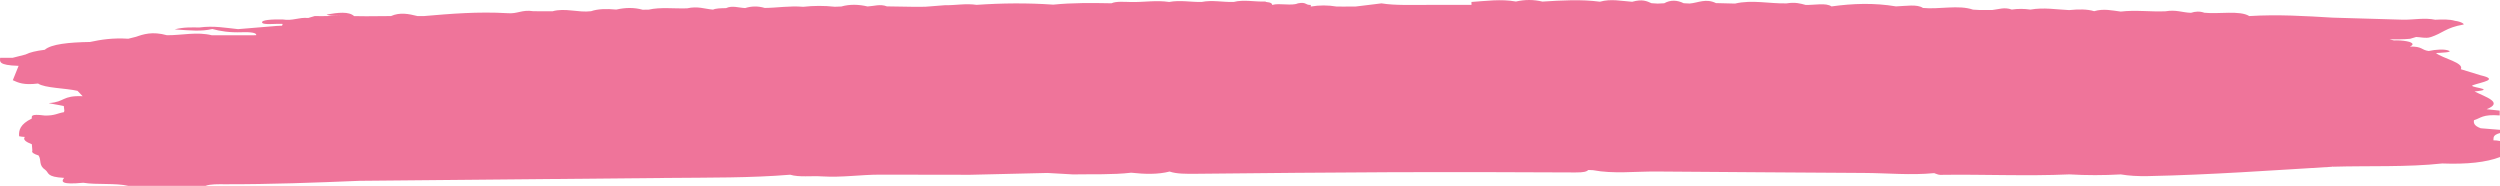
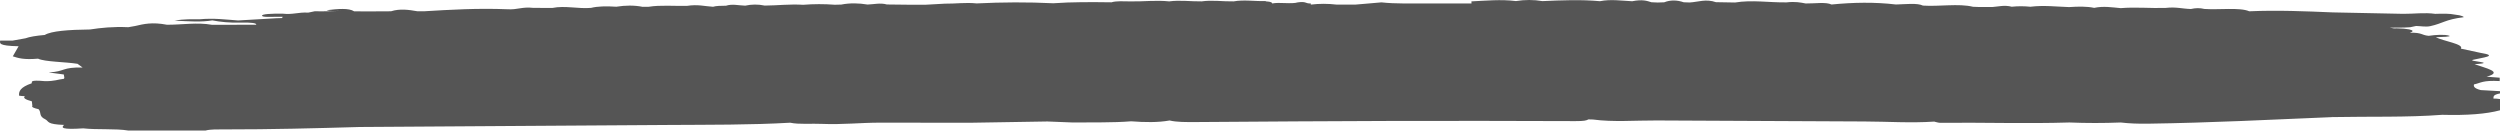
- <svg xmlns="http://www.w3.org/2000/svg" preserveAspectRatio="none" viewBox="152.958 473.89 500 37.176">
+ <svg xmlns="http://www.w3.org/2000/svg" preserveAspectRatio="none" viewBox="152.958 473.89 500 26.109">
  <defs />
  <text style="font-size: 36; font-family: Roboto; white-space: pre;" transform="matrix(1, 0, 0, 1, 833.4682, 435.3383)" />
  <g id="change1_1" transform="matrix(1, 0, 0, 1, 622.0682, 256.5235)">
-     <path d="M 30.83 240.452 C 30.83 240.133 30.83 239.811 30.83 239.492 C 29.96 239.397 29.09 239.303 28.21 239.208 C 31.67 237.846 28.01 236.783 25.8 235.661 C 25.8 235.661 25.8 235.661 25.8 235.661 C 30.72 235.177 23.95 234.817 25.58 234.369 C 25.58 234.369 25.58 234.369 25.58 234.369 C 27.26 233.782 30.74 233.281 27.06 232.438 C 25.72 232.029 24.39 231.62 23.06 231.211 C 23.06 231.211 23.06 231.211 23.06 231.211 C 23.74 229.906 19.5 229.073 18.06 227.971 C 19.26 227.916 21.3 227.826 20.72 227.534 C 19.9 227.123 17.98 227.265 16.62 227.569 C 16.62 227.569 16.62 227.569 16.62 227.569 C 15.08 227.347 15.42 226.636 12.87 226.679 C 13.56 226.359 13.64 226.045 12.75 225.738 C 12.08 225.556 11.26 225.454 10.26 225.439 C 10.06 225.441 9.87 225.449 9.68 225.456 C 9.43 225.374 9.14 225.302 8.81 225.24 C 10.19 225.227 11.6 225.267 12.92 225.122 C 13.32 225.002 13.72 224.88 14.12 224.761 C 15.06 224.796 16.05 225.088 16.94 224.813 C 19.47 224.03 19.96 222.915 23.56 222.281 C 23.86 222.229 23.19 221.695 21.9 221.535 C 21.9 221.535 21.9 221.535 21.9 221.535 C 20.81 221.198 19.38 221.249 17.93 221.313 C 17.93 221.313 17.93 221.313 17.93 221.313 C 17.93 221.313 17.93 221.313 17.93 221.313 C 15.8 220.879 13.66 221.33 11.53 221.306 C 11.53 221.306 11.53 221.306 11.53 221.306 C 6.84 221.168 2.14 221.034 -2.55 220.897 C -2.55 220.897 -2.55 220.897 -2.55 220.897 C -8.05 220.57 -13.55 220.226 -19.26 220.58 C -19.26 220.58 -19.26 220.58 -19.26 220.58 C -21.12 219.407 -25.33 220.213 -28.23 219.917 C -29.15 219.585 -30.05 219.642 -30.92 219.929 C -30.92 219.929 -30.92 219.929 -30.92 219.929 C -32.66 219.876 -33.87 219.265 -36.01 219.625 C -36.01 219.625 -36.01 219.625 -36.01 219.625 C -38.98 219.757 -42.01 219.328 -44.96 219.682 C -44.96 219.682 -44.96 219.682 -44.96 219.682 C -44.96 219.682 -44.96 219.682 -44.96 219.682 C -46.69 219.47 -48.37 219.041 -50.28 219.605 C -50.28 219.605 -50.28 219.605 -50.28 219.605 C -51.69 219.173 -53.43 219.201 -55.28 219.385 C -57.85 219.27 -60.34 218.814 -63.03 219.285 C -63.03 219.285 -63.03 219.285 -63.03 219.285 C -64.27 219.108 -65.51 219.091 -66.76 219.28 C -68.24 218.739 -69.37 219.236 -70.62 219.361 C -70.62 219.361 -70.62 219.361 -70.62 219.361 C -70.62 219.361 -70.62 219.361 -70.62 219.361 C -71.51 219.361 -72.39 219.363 -73.28 219.363 C -73.69 219.335 -74.1 219.313 -74.51 219.295 C -74.51 219.295 -74.51 219.295 -74.51 219.295 C -77.37 218.298 -81.29 219.273 -84.52 218.959 C -84.52 218.959 -84.52 218.959 -84.52 218.959 C -85.67 218.158 -87.97 218.582 -89.92 218.645 C -89.92 218.645 -89.92 218.645 -89.92 218.645 C -94.22 217.919 -98.51 218.051 -102.81 218.65 C -103.92 217.879 -106.2 218.397 -107.98 218.355 C -109.02 218.071 -110.03 217.762 -111.81 218.044 C -111.81 218.044 -111.81 218.044 -111.81 218.044 C -115.24 218.118 -118.71 217.283 -122.1 218.081 C -123.37 218.049 -124.65 218.018 -125.92 217.986 C -127.94 216.998 -129.45 217.924 -131.17 218.073 C -131.56 218.046 -131.96 218.026 -132.37 218.013 C -133.69 217.369 -135 217.31 -136.27 218.021 C -136.7 218.044 -137.13 218.063 -137.57 218.085 C -137.57 218.085 -137.57 218.085 -137.57 218.085 C -137.57 218.085 -137.57 218.085 -137.57 218.085 C -137.99 218.058 -138.4 218.031 -138.82 218.006 C -138.82 218.006 -138.82 218.006 -138.82 218.006 C -139.74 217.605 -140.59 217.14 -142.68 217.722 C -144.82 217.572 -146.95 217.09 -149.12 217.707 C -152.94 217.205 -156.79 217.447 -160.63 217.684 C -162.38 217.265 -164.14 217.262 -165.92 217.671 C -165.92 217.671 -165.92 217.671 -165.92 217.671 C -168.97 217.135 -171.88 217.564 -174.82 217.757 C -174.82 217.953 -174.82 218.148 -174.81 218.345 C -174.8 218.348 -174.8 218.353 -174.79 218.355 C -174.8 218.355 -174.8 218.355 -174.81 218.355 C -174.81 218.355 -174.81 218.345 -174.81 218.345 C -177.82 218.345 -180.82 218.345 -183.83 218.345 L -183.82 218.358 C -186.86 218.315 -190.02 218.49 -192.82 218.039 C -193.67 218.143 -194.53 218.25 -195.38 218.355 C -196.24 218.46 -197.09 218.562 -197.95 218.667 C -197.95 218.667 -197.95 218.674 -197.95 218.674 C -198.81 218.677 -199.66 218.679 -200.52 218.681 C -200.52 218.681 -200.52 218.681 -200.52 218.681 C -200.95 218.679 -201.37 218.677 -201.8 218.674 C -203.52 218.385 -205.23 218.382 -206.95 218.674 C -206.95 218.674 -206.95 218.674 -206.95 218.674 C -206.95 218.674 -206.95 218.674 -206.95 218.674 C -206.95 218.674 -206.95 218.674 -206.95 218.674 C -206.95 218.567 -206.95 218.462 -206.95 218.355 C -208.12 218.402 -207.79 217.701 -209.53 218.036 C -210.78 218.6 -213.28 217.924 -214.66 218.355 C -214.72 218.105 -214.8 217.859 -215.94 217.752 C -215.94 217.752 -215.94 217.752 -215.94 217.752 C -215.94 217.752 -215.94 217.752 -215.94 217.752 C -215.94 217.752 -216 217.671 -216 217.671 C -218.11 217.764 -220.36 217.23 -222.38 217.759 C -224.52 217.824 -226.65 217.33 -228.79 217.759 C -228.79 217.759 -228.79 217.759 -228.79 217.759 C -230.95 217.801 -233.12 217.347 -235.28 217.762 C -237.85 217.362 -240.42 217.841 -242.99 217.767 C -242.99 217.767 -242.99 217.767 -242.99 217.767 C -244.38 217.742 -245.9 217.602 -246.81 218.023 C -246.81 218.023 -246.81 218.023 -246.81 218.023 C -250.76 217.948 -254.69 217.911 -258.46 218.295 C -258.46 218.295 -258.46 218.295 -258.46 218.295 C -263.59 217.941 -268.7 217.981 -273.79 218.338 C -275.97 218.011 -278.01 218.45 -280.14 218.41 C -280.14 218.41 -280.14 218.41 -280.14 218.41 C -281.45 218.512 -282.77 218.617 -284.08 218.719 C -284.08 218.719 -284.08 218.719 -284.08 218.719 C -284.92 218.722 -285.76 218.722 -286.6 218.724 C -286.6 218.724 -286.6 218.724 -286.6 218.724 C -288.31 218.697 -290.02 218.669 -291.73 218.642 C -291.73 218.642 -291.73 218.642 -291.73 218.642 C -293.06 218.115 -294.31 218.6 -295.6 218.659 C -295.6 218.659 -295.6 218.659 -295.6 218.659 C -297.36 218.247 -299.11 218.181 -300.85 218.667 C -300.85 218.667 -300.85 218.667 -300.85 218.667 C -301.28 218.684 -301.71 218.702 -302.15 218.717 C -302.15 218.717 -302.15 218.717 -302.15 218.717 C -302.15 218.717 -302.15 218.717 -302.15 218.717 C -304.27 218.483 -306.38 218.495 -308.48 218.729 C -308.48 218.729 -308.48 218.729 -308.48 218.729 C -311.19 218.49 -313.58 218.932 -316.16 218.956 C -317.5 218.552 -318.81 218.584 -320.07 218.978 C -321.35 218.934 -322.66 218.41 -323.9 218.993 C -324.92 219.008 -325.94 219.026 -326.5 219.293 C -328.19 219.153 -329.51 218.557 -331.7 219.034 C -331.7 219.034 -331.7 219.034 -331.7 219.034 C -334.26 219.123 -337.06 218.757 -339.37 219.295 C -339.37 219.295 -339.37 219.295 -339.37 219.295 C -339.77 219.313 -340.18 219.318 -340.58 219.313 C -342.29 218.831 -344.05 218.876 -345.85 219.28 C -345.85 219.28 -345.85 219.28 -345.85 219.28 C -347.85 219.091 -349.59 219.146 -350.9 219.61 C -353.46 219.934 -356.08 218.899 -358.63 219.627 C -358.63 219.627 -358.63 219.627 -358.63 219.627 C -359.9 219.622 -361.17 219.615 -362.44 219.61 C -362.44 219.61 -362.44 219.61 -362.44 219.61 C -364.78 219.243 -365.54 220.193 -367.67 220.001 C -367.67 220.001 -367.67 220.001 -367.67 220.001 C -373.52 219.665 -378.94 220.116 -384.34 220.582 C -384.76 220.592 -385.18 220.592 -385.6 220.582 C -385.6 220.582 -385.6 220.582 -385.6 220.582 C -387.37 220.141 -389.13 219.779 -390.91 220.58 C -390.91 220.58 -390.91 220.58 -390.91 220.58 C -392.57 220.592 -394.22 220.605 -395.88 220.617 C -395.88 220.617 -395.88 220.617 -395.88 220.617 C -396.68 220.607 -397.49 220.597 -398.29 220.587 C -398.29 220.587 -398.29 220.587 -398.29 220.587 C -399.33 219.622 -401.49 219.871 -403.79 220.273 C -403.17 220.632 -401.92 220.473 -400.85 220.468 C -402.61 220.543 -404.35 220.635 -406.16 220.575 C -406.6 220.705 -407.03 220.835 -407.47 220.962 C -407.47 220.962 -407.47 220.962 -407.47 220.962 C -407.47 220.962 -407.47 220.962 -407.47 220.962 C -409.43 220.787 -410.5 221.593 -412.61 221.254 C -414.64 221.223 -416.95 221.333 -416.68 221.904 C -416.44 222.396 -414 222.066 -412.57 222.147 C -412.62 222.266 -412.66 222.386 -412.7 222.505 C -412.7 222.505 -412.7 222.505 -412.7 222.505 C -413.08 222.51 -413.45 222.528 -413.81 222.556 C -413.81 222.556 -413.81 222.556 -413.81 222.556 C -416.37 222.768 -418.94 222.982 -421.5 223.194 C -421.5 223.194 -421.5 223.194 -421.5 223.194 C -423.98 222.942 -426.32 222.476 -429.24 222.862 C -430.71 222.852 -432.3 222.755 -434.19 223.244 C -431.05 223.464 -428.85 223.69 -426.64 223.169 C -426.64 223.169 -426.64 223.169 -426.64 223.169 C -425.03 223.608 -423.24 223.903 -420.65 223.812 C -419.01 223.756 -417.72 223.905 -417.88 224.413 C -417.88 224.413 -417.88 224.413 -417.88 224.413 C -420.83 224.419 -423.77 224.421 -426.72 224.426 C -426.72 224.426 -426.72 224.426 -426.72 224.426 C -429.7 223.675 -432.72 224.431 -435.72 224.413 C -438.68 223.603 -440.37 224.202 -442.09 224.771 C -442.09 224.771 -442.09 224.771 -442.09 224.771 C -442.09 224.771 -442.09 224.771 -442.09 224.771 C -442.54 224.885 -443 224.997 -443.45 225.112 C -443.45 225.112 -443.45 225.112 -443.45 225.112 C -443.45 225.112 -443.45 225.112 -443.45 225.112 C -446.57 224.918 -448.91 225.286 -451.11 225.761 C -451.11 225.761 -451.11 225.761 -451.11 225.761 C -455.37 225.833 -458.85 226.185 -460.16 227.322 C -460.16 227.322 -460.16 227.322 -460.16 227.322 C -461.87 227.532 -463.19 227.841 -464.02 228.273 C -464.02 228.273 -464.02 228.273 -464.02 228.273 C -464.87 228.49 -465.72 228.707 -466.57 228.924 C -467.41 228.926 -468.24 228.926 -469.08 228.929 C -469.12 229.647 -469.54 230.417 -465.39 230.535 C -465.78 231.493 -466.16 232.451 -466.55 233.408 C -465.45 233.907 -464.4 234.426 -461.5 234.072 C -461.5 234.072 -461.5 234.072 -461.5 234.072 C -460.15 234.992 -456.01 234.98 -453.59 235.539 C -453.59 235.539 -453.59 235.539 -453.59 235.539 C -453.59 235.539 -453.59 235.539 -453.6 235.541 C -453.26 235.898 -452.92 236.252 -452.58 236.606 C -452.58 236.606 -452.58 236.606 -452.58 236.606 C -456.72 236.436 -456.1 237.766 -459.28 237.976 C -459.67 238.001 -457.33 238.347 -456.35 238.574 C -456.35 238.574 -456.35 238.574 -456.35 238.574 C -456.31 238.889 -456.28 239.2 -456.24 239.514 C -456.24 239.514 -456.24 239.514 -456.24 239.514 C -456.24 239.514 -456.24 239.514 -456.24 239.514 C -456.28 239.61 -456.31 239.707 -456.32 239.801 C -457.63 240.013 -458.13 240.51 -460.14 240.475 C -463.25 240.073 -462.67 240.667 -462.76 241.081 C -462.76 241.081 -462.76 241.081 -462.76 241.081 C -465.06 242.193 -465.39 243.396 -465.29 244.616 C -464.91 244.695 -464.53 244.743 -464.14 244.753 C -464.59 245.291 -463.91 245.768 -462.74 246.217 C -462.71 246.644 -462.68 247.07 -462.64 247.496 C -462.85 247.866 -462.31 248.177 -461.4 248.457 C -460.76 249.415 -461.46 250.412 -460.04 251.35 C -459.26 251.952 -459.87 252.752 -456.29 252.942 C -456.27 252.937 -456.25 252.929 -456.22 252.924 C -456.22 252.927 -456.22 252.929 -456.22 252.932 C -456.22 252.932 -456.22 252.932 -456.22 252.932 C -456.22 252.932 -456.29 252.942 -456.29 252.942 C -456.94 253.735 -456.79 254.333 -452.47 253.917 C -452.47 253.917 -452.47 253.917 -452.47 253.917 C -449.72 254.361 -446 253.932 -443.44 254.543 C -442.58 254.543 -441.73 254.543 -440.87 254.543 C -440.44 254.543 -440.01 254.543 -439.58 254.543 C -437.87 254.543 -436.15 254.543 -434.44 254.543 C -432.3 254.543 -430.16 254.543 -428.01 254.543 C -427.05 254.157 -425.49 254.213 -424.04 254.216 C -414.98 254.231 -406.06 253.897 -397.16 253.53 C -376.59 253.338 -356.02 253.146 -335.45 252.952 C -327.26 252.874 -319.01 252.964 -311.07 252.31 C -311.07 252.31 -311.07 252.31 -311.07 252.31 C -309.3 252.857 -306.77 252.498 -304.67 252.647 C -304.67 252.647 -304.67 252.647 -304.67 252.647 C -300.62 252.891 -296.99 252.29 -293.06 252.295 C -287.07 252.305 -281.09 252.315 -275.1 252.323 C -269.94 252.201 -264.79 252.079 -259.63 251.959 C -257.93 252.056 -256.22 252.151 -254.52 252.248 C -254.52 252.248 -254.52 252.248 -254.52 252.248 C -250.62 252.176 -246.61 252.34 -242.87 251.909 C -242.87 251.909 -242.87 251.909 -242.87 251.909 C -242.87 251.909 -242.87 251.909 -242.87 251.909 C -240.13 252.211 -237.5 252.271 -235.19 251.675 C -235.19 251.675 -235.19 251.675 -235.19 251.675 C -233.81 252.156 -231.91 252.146 -229.75 252.123 C -216.47 251.991 -203.18 251.851 -189.89 251.802 C -177.95 251.757 -165.99 251.805 -154.05 251.856 C -152.28 251.864 -151.82 251.689 -151.43 251.365 C -151.43 251.365 -151.43 251.365 -151.43 251.365 C -151.12 251.378 -150.81 251.39 -150.51 251.402 C -150.51 251.402 -150.51 251.402 -150.51 251.402 C -146.49 252.176 -142.04 251.64 -137.77 251.67 C -123.93 251.764 -110.09 251.884 -96.25 251.957 C -91.6 251.981 -86.96 252.447 -82.29 251.993 C -82.27 251.974 -82.25 251.957 -82.22 251.937 C -82.21 251.939 -82.19 251.939 -82.18 251.942 C -82.18 251.942 -82.29 251.993 -82.29 251.993 C -81.88 252.114 -81.45 252.343 -81.07 252.338 C -72.46 252.208 -63.82 252.627 -55.23 252.244 C -51.81 252.445 -48.39 252.442 -44.96 252.248 C -44.96 252.248 -44.96 252.248 -44.96 252.248 C -43.3 252.525 -41.5 252.63 -39.5 252.587 C -26.87 252.325 -14.76 251.437 -2.52 250.709 C -2.57 250.694 -2.62 250.679 -2.67 250.664 C -2.62 250.662 -2.58 250.662 -2.53 250.659 C -2.53 250.659 -2.53 250.659 -2.53 250.659 C -2.53 250.659 -2.51 250.709 -2.51 250.709 C 4.77 250.497 12.31 250.824 19.33 250.061 C 24.3 250.252 28.16 249.829 30.89 248.776 C 30.89 248.457 30.89 248.135 30.89 247.816 C 30.89 247.067 30.89 246.322 30.89 245.573 C 30.45 245.476 30.01 245.429 29.57 245.431 C 29.65 244.925 29.35 244.401 30.89 243.972 C 30.89 243.757 30.89 243.545 30.89 243.331 C 29.6 243.226 28.32 243.122 27.03 243.019 C 25.7 242.525 25.58 241.969 25.69 241.403 C 25.69 241.403 25.69 241.403 25.69 241.403 C 25.69 241.403 25.69 241.403 25.69 241.403 C 27.08 240.991 27.37 240.186 30.83 240.452 Z" fill="#EF749A" style="" />
+     <path d="M 30.83 233.58 C 30.83 233.356 30.83 233.13 30.83 232.906 C 29.96 232.839 29.09 232.773 28.21 232.706 C 31.67 231.75 28.01 231.003 25.8 230.215 C 25.8 230.215 25.8 230.215 25.8 230.215 C 30.72 229.875 23.95 229.622 25.58 229.308 C 25.58 229.308 25.58 229.308 25.58 229.308 C 27.26 228.896 30.74 228.544 27.06 227.952 C 25.72 227.664 24.39 227.377 23.06 227.09 C 23.06 227.09 23.06 227.09 23.06 227.09 C 23.74 226.173 19.5 225.588 18.06 224.814 C 19.26 224.776 21.3 224.713 20.72 224.507 C 19.9 224.219 17.98 224.319 16.62 224.532 C 16.62 224.532 16.62 224.532 16.62 224.532 C 15.08 224.376 15.42 223.877 12.87 223.907 C 13.56 223.682 13.64 223.462 12.75 223.246 C 12.08 223.118 11.26 223.047 10.26 223.036 C 10.06 223.038 9.87 223.043 9.68 223.048 C 9.43 222.99 9.14 222.94 8.81 222.896 C 10.19 222.887 11.6 222.915 12.92 222.813 C 13.32 222.729 13.72 222.644 14.12 222.56 C 15.06 222.585 16.05 222.79 16.94 222.596 C 19.47 222.047 19.96 221.263 23.56 220.818 C 23.86 220.782 23.19 220.407 21.9 220.294 C 21.9 220.294 21.9 220.294 21.9 220.294 C 20.81 220.058 19.38 220.093 17.93 220.138 C 17.93 220.138 17.93 220.138 17.93 220.138 C 17.93 220.138 17.93 220.138 17.93 220.138 C 15.8 219.834 13.66 220.15 11.53 220.133 C 11.53 220.133 11.53 220.133 11.53 220.133 C 6.84 220.036 2.14 219.942 -2.55 219.846 C -2.55 219.846 -2.55 219.846 -2.55 219.846 C -8.05 219.617 -13.55 219.375 -19.26 219.624 C -19.26 219.624 -19.26 219.624 -19.26 219.624 C -21.12 218.8 -25.33 219.366 -28.23 219.158 C -29.15 218.925 -30.05 218.965 -30.92 219.166 C -30.92 219.166 -30.92 219.166 -30.92 219.166 C -32.66 219.129 -33.87 218.7 -36.01 218.953 C -36.01 218.953 -36.01 218.953 -36.01 218.953 C -38.98 219.046 -42.01 218.744 -44.96 218.993 C -44.96 218.993 -44.96 218.993 -44.96 218.993 C -44.96 218.993 -44.96 218.993 -44.96 218.993 C -46.69 218.844 -48.37 218.543 -50.28 218.939 C -50.28 218.939 -50.28 218.939 -50.28 218.939 C -51.69 218.635 -53.43 218.655 -55.28 218.784 C -57.85 218.703 -60.34 218.383 -63.03 218.714 C -63.03 218.714 -63.03 218.714 -63.03 218.714 C -64.27 218.59 -65.51 218.578 -66.76 218.711 C -68.24 218.331 -69.37 218.68 -70.62 218.767 C -70.62 218.767 -70.62 218.767 -70.62 218.767 C -70.62 218.767 -70.62 218.767 -70.62 218.767 C -71.51 218.767 -72.39 218.769 -73.28 218.769 C -73.69 218.749 -74.1 218.734 -74.51 218.721 C -74.51 218.721 -74.51 218.721 -74.51 218.721 C -77.37 218.021 -81.29 218.706 -84.52 218.485 C -84.52 218.485 -84.52 218.485 -84.52 218.485 C -85.67 217.923 -87.97 218.22 -89.92 218.265 C -89.92 218.265 -89.92 218.265 -89.92 218.265 C -94.22 217.755 -98.51 217.847 -102.81 218.268 C -103.92 217.727 -106.2 218.09 -107.98 218.061 C -109.02 217.861 -110.03 217.644 -111.81 217.842 C -111.81 217.842 -111.81 217.842 -111.81 217.842 C -115.24 217.894 -118.71 217.308 -122.1 217.868 C -123.37 217.846 -124.65 217.824 -125.92 217.802 C -127.94 217.108 -129.45 217.758 -131.17 217.863 C -131.56 217.844 -131.96 217.83 -132.37 217.821 C -133.69 217.368 -135 217.327 -136.27 217.826 C -136.7 217.842 -137.13 217.856 -137.57 217.871 C -137.57 217.871 -137.57 217.871 -137.57 217.871 C -137.57 217.871 -137.57 217.871 -137.57 217.871 C -137.99 217.852 -138.4 217.833 -138.82 217.816 C -138.82 217.816 -138.82 217.816 -138.82 217.816 C -139.74 217.534 -140.59 217.208 -142.68 217.616 C -144.82 217.511 -146.95 217.172 -149.12 217.606 C -152.94 217.253 -156.79 217.423 -160.63 217.59 C -162.38 217.295 -164.14 217.293 -165.92 217.58 C -165.92 217.58 -165.92 217.58 -165.92 217.58 C -168.97 217.204 -171.88 217.505 -174.82 217.641 C -174.82 217.779 -174.82 217.915 -174.81 218.054 C -174.8 218.056 -174.8 218.059 -174.79 218.061 C -174.8 218.061 -174.8 218.061 -174.81 218.061 C -174.81 218.061 -174.81 218.054 -174.81 218.054 C -177.82 218.054 -180.82 218.054 -183.83 218.054 L -183.82 218.063 C -186.86 218.033 -190.02 218.156 -192.82 217.839 C -193.67 217.912 -194.53 217.987 -195.38 218.061 C -196.24 218.135 -197.09 218.206 -197.95 218.28 C -197.95 218.28 -197.95 218.285 -197.95 218.285 C -198.81 218.287 -199.66 218.288 -200.52 218.29 C -200.52 218.29 -200.52 218.29 -200.52 218.29 C -200.95 218.288 -201.37 218.287 -201.8 218.285 C -203.52 218.082 -205.23 218.08 -206.95 218.285 C -206.95 218.285 -206.95 218.285 -206.95 218.285 C -206.95 218.285 -206.95 218.285 -206.95 218.285 C -206.95 218.285 -206.95 218.285 -206.95 218.285 C -206.95 218.21 -206.95 218.136 -206.95 218.061 C -208.12 218.094 -207.79 217.602 -209.53 217.837 C -210.78 218.233 -213.28 217.758 -214.66 218.061 C -214.72 217.885 -214.8 217.713 -215.94 217.637 C -215.94 217.637 -215.94 217.637 -215.94 217.637 C -215.94 217.637 -215.94 217.637 -215.94 217.637 C -215.94 217.637 -216 217.58 -216 217.58 C -218.11 217.646 -220.36 217.271 -222.38 217.642 C -224.52 217.688 -226.65 217.341 -228.79 217.642 C -228.79 217.642 -228.79 217.642 -228.79 217.642 C -230.95 217.672 -233.12 217.353 -235.28 217.644 C -237.85 217.363 -240.42 217.7 -242.99 217.648 C -242.99 217.648 -242.99 217.648 -242.99 217.648 C -244.38 217.63 -245.9 217.532 -246.81 217.828 C -246.81 217.828 -246.81 217.828 -246.81 217.828 C -250.76 217.775 -254.69 217.749 -258.46 218.019 C -258.46 218.019 -258.46 218.019 -258.46 218.019 C -263.59 217.77 -268.7 217.798 -273.79 218.049 C -275.97 217.819 -278.01 218.128 -280.14 218.099 C -280.14 218.099 -280.14 218.099 -280.14 218.099 C -281.45 218.171 -282.77 218.245 -284.08 218.317 C -284.08 218.317 -284.08 218.317 -284.08 218.317 C -284.92 218.319 -285.76 218.319 -286.6 218.32 C -286.6 218.32 -286.6 218.32 -286.6 218.32 C -288.31 218.301 -290.02 218.281 -291.73 218.262 C -291.73 218.262 -291.73 218.262 -291.73 218.262 C -293.06 217.892 -294.31 218.233 -295.6 218.274 C -295.6 218.274 -295.6 218.274 -295.6 218.274 C -297.36 217.985 -299.11 217.939 -300.85 218.28 C -300.85 218.28 -300.85 218.28 -300.85 218.28 C -301.28 218.292 -301.71 218.305 -302.15 218.315 C -302.15 218.315 -302.15 218.315 -302.15 218.315 C -302.15 218.315 -302.15 218.315 -302.15 218.315 C -304.27 218.151 -306.38 218.159 -308.48 218.324 C -308.48 218.324 -308.48 218.324 -308.48 218.324 C -311.19 218.156 -313.58 218.466 -316.16 218.483 C -317.5 218.199 -318.81 218.222 -320.07 218.498 C -321.35 218.468 -322.66 218.099 -323.9 218.509 C -324.92 218.519 -325.94 218.532 -326.5 218.72 C -328.19 218.621 -329.51 218.203 -331.7 218.538 C -331.7 218.538 -331.7 218.538 -331.7 218.538 C -334.26 218.6 -337.06 218.343 -339.37 218.721 C -339.37 218.721 -339.37 218.721 -339.37 218.721 C -339.77 218.734 -340.18 218.737 -340.58 218.734 C -342.29 218.395 -344.05 218.427 -345.85 218.711 C -345.85 218.711 -345.85 218.711 -345.85 218.711 C -347.85 218.578 -349.59 218.616 -350.9 218.942 C -353.46 219.17 -356.08 218.443 -358.63 218.954 C -358.63 218.954 -358.63 218.954 -358.63 218.954 C -359.9 218.951 -361.17 218.946 -362.44 218.942 C -362.44 218.942 -362.44 218.942 -362.44 218.942 C -364.78 218.685 -365.54 219.352 -367.67 219.217 C -367.67 219.217 -367.67 219.217 -367.67 219.217 C -373.52 218.981 -378.94 219.298 -384.34 219.625 C -384.76 219.632 -385.18 219.632 -385.6 219.625 C -385.6 219.625 -385.6 219.625 -385.6 219.625 C -387.37 219.315 -389.13 219.061 -390.91 219.624 C -390.91 219.624 -390.91 219.624 -390.91 219.624 C -392.57 219.632 -394.22 219.641 -395.88 219.65 C -395.88 219.65 -395.88 219.65 -395.88 219.65 C -396.68 219.642 -397.49 219.635 -398.29 219.628 C -398.29 219.628 -398.29 219.628 -398.29 219.628 C -399.33 218.951 -401.49 219.126 -403.79 219.408 C -403.17 219.66 -401.92 219.548 -400.85 219.545 C -402.61 219.598 -404.35 219.662 -406.16 219.62 C -406.6 219.711 -407.03 219.803 -407.47 219.892 C -407.47 219.892 -407.47 219.892 -407.47 219.892 C -407.47 219.892 -407.47 219.892 -407.47 219.892 C -409.43 219.769 -410.5 220.335 -412.61 220.097 C -414.64 220.075 -416.95 220.152 -416.68 220.553 C -416.44 220.899 -414 220.667 -412.57 220.724 C -412.62 220.808 -412.66 220.892 -412.7 220.976 C -412.7 220.976 -412.7 220.976 -412.7 220.976 C -413.08 220.979 -413.45 220.992 -413.81 221.011 C -413.81 221.011 -413.81 221.011 -413.81 221.011 C -416.37 221.16 -418.94 221.311 -421.5 221.459 C -421.5 221.459 -421.5 221.459 -421.5 221.459 C -423.98 221.282 -426.32 220.955 -429.24 221.226 C -430.71 221.219 -432.3 221.151 -434.19 221.495 C -431.05 221.649 -428.85 221.808 -426.64 221.442 C -426.64 221.442 -426.64 221.442 -426.64 221.442 C -425.03 221.75 -423.24 221.957 -420.65 221.893 C -419.01 221.854 -417.72 221.959 -417.88 222.316 C -417.88 222.316 -417.88 222.316 -417.88 222.316 C -420.83 222.32 -423.77 222.321 -426.72 222.325 C -426.72 222.325 -426.72 222.325 -426.72 222.325 C -429.7 221.797 -432.72 222.328 -435.72 222.316 C -438.68 221.747 -440.37 222.167 -442.09 222.567 C -442.09 222.567 -442.09 222.567 -442.09 222.567 C -442.09 222.567 -442.09 222.567 -442.09 222.567 C -442.54 222.647 -443 222.726 -443.45 222.806 C -443.45 222.806 -443.45 222.806 -443.45 222.806 C -443.45 222.806 -443.45 222.806 -443.45 222.806 C -446.57 222.67 -448.91 222.929 -451.11 223.262 C -451.11 223.262 -451.11 223.262 -451.11 223.262 C -455.37 223.313 -458.85 223.56 -460.16 224.359 C -460.16 224.359 -460.16 224.359 -460.16 224.359 C -461.87 224.506 -463.19 224.723 -464.02 225.026 C -464.02 225.026 -464.02 225.026 -464.02 225.026 C -464.87 225.179 -465.72 225.331 -466.57 225.484 C -467.41 225.485 -468.24 225.485 -469.08 225.487 C -469.12 225.991 -469.54 226.532 -465.39 226.615 C -465.78 227.288 -466.16 227.961 -466.55 228.633 C -465.45 228.983 -464.4 229.348 -461.5 229.099 C -461.5 229.099 -461.5 229.099 -461.5 229.099 C -460.15 229.745 -456.01 229.737 -453.59 230.13 C -453.59 230.13 -453.59 230.13 -453.59 230.13 C -453.59 230.13 -453.59 230.13 -453.6 230.131 C -453.26 230.382 -452.92 230.63 -452.58 230.879 C -452.58 230.879 -452.58 230.879 -452.58 230.879 C -456.72 230.76 -456.1 231.694 -459.28 231.841 C -459.67 231.859 -457.33 232.102 -456.35 232.261 C -456.35 232.261 -456.35 232.261 -456.35 232.261 C -456.31 232.482 -456.28 232.701 -456.24 232.921 C -456.24 232.921 -456.24 232.921 -456.24 232.921 C -456.24 232.921 -456.24 232.921 -456.24 232.921 C -456.28 232.989 -456.31 233.057 -456.32 233.123 C -457.63 233.272 -458.13 233.621 -460.14 233.596 C -463.25 233.314 -462.67 233.731 -462.76 234.022 C -462.76 234.022 -462.76 234.022 -462.76 234.022 C -465.06 234.803 -465.39 235.648 -465.29 236.505 C -464.91 236.56 -464.53 236.594 -464.14 236.601 C -464.59 236.979 -463.91 237.314 -462.74 237.629 C -462.71 237.929 -462.68 238.228 -462.64 238.527 C -462.85 238.787 -462.31 239.006 -461.4 239.202 C -460.76 239.875 -461.46 240.575 -460.04 241.234 C -459.26 241.657 -459.87 242.219 -456.29 242.352 C -456.27 242.349 -456.25 242.343 -456.22 242.339 C -456.22 242.342 -456.22 242.343 -456.22 242.345 C -456.22 242.345 -456.22 242.345 -456.22 242.345 C -456.22 242.345 -456.29 242.352 -456.29 242.352 C -456.94 242.909 -456.79 243.329 -452.47 243.037 C -452.47 243.037 -452.47 243.037 -452.47 243.037 C -449.72 243.349 -446 243.047 -443.44 243.476 C -442.58 243.476 -441.73 243.476 -440.87 243.476 C -440.44 243.476 -440.01 243.476 -439.58 243.476 C -437.87 243.476 -436.15 243.476 -434.44 243.476 C -432.3 243.476 -430.16 243.476 -428.01 243.476 C -427.05 243.205 -425.49 243.245 -424.04 243.247 C -414.98 243.257 -406.06 243.023 -397.16 242.765 C -376.59 242.63 -356.02 242.495 -335.45 242.359 C -327.26 242.304 -319.01 242.368 -311.07 241.908 C -311.07 241.908 -311.07 241.908 -311.07 241.908 C -309.3 242.292 -306.77 242.04 -304.67 242.145 C -304.67 242.145 -304.67 242.145 -304.67 242.145 C -300.62 242.316 -296.99 241.894 -293.06 241.898 C -287.07 241.905 -281.09 241.912 -275.1 241.917 C -269.94 241.832 -264.79 241.746 -259.63 241.662 C -257.93 241.73 -256.22 241.797 -254.52 241.865 C -254.52 241.865 -254.52 241.865 -254.52 241.865 C -250.62 241.814 -246.61 241.929 -242.87 241.627 C -242.87 241.627 -242.87 241.627 -242.87 241.627 C -242.87 241.627 -242.87 241.627 -242.87 241.627 C -240.13 241.839 -237.5 241.881 -235.19 241.462 C -235.19 241.462 -235.19 241.462 -235.19 241.462 C -233.81 241.8 -231.91 241.793 -229.75 241.777 C -216.47 241.684 -203.18 241.586 -189.89 241.551 C -177.95 241.52 -165.99 241.554 -154.05 241.589 C -152.28 241.595 -151.82 241.472 -151.43 241.245 C -151.43 241.245 -151.43 241.245 -151.43 241.245 C -151.12 241.254 -150.81 241.262 -150.51 241.27 C -150.51 241.27 -150.51 241.27 -150.51 241.27 C -146.49 241.814 -142.04 241.438 -137.77 241.459 C -123.93 241.525 -110.09 241.609 -96.25 241.66 C -91.6 241.677 -86.96 242.004 -82.29 241.686 C -82.27 241.672 -82.25 241.66 -82.22 241.646 C -82.21 241.648 -82.19 241.648 -82.18 241.65 C -82.18 241.65 -82.29 241.686 -82.29 241.686 C -81.88 241.771 -81.45 241.931 -81.07 241.928 C -72.46 241.837 -63.82 242.131 -55.23 241.862 C -51.81 242.003 -48.39 242.001 -44.96 241.865 C -44.96 241.865 -44.96 241.865 -44.96 241.865 C -43.3 242.059 -41.5 242.133 -39.5 242.103 C -26.87 241.919 -14.76 241.295 -2.52 240.784 C -2.57 240.773 -2.62 240.763 -2.67 240.752 C -2.62 240.751 -2.58 240.751 -2.53 240.749 C -2.53 240.749 -2.53 240.749 -2.53 240.749 C -2.53 240.749 -2.51 240.784 -2.51 240.784 C 4.77 240.635 12.31 240.865 19.33 240.329 C 24.3 240.463 28.16 240.166 30.89 239.426 C 30.89 239.202 30.89 238.976 30.89 238.752 C 30.89 238.226 30.89 237.703 30.89 237.177 C 30.45 237.109 30.01 237.076 29.57 237.077 C 29.65 236.722 29.35 236.354 30.89 236.052 C 30.89 235.901 30.89 235.752 30.89 235.602 C 29.6 235.528 28.32 235.455 27.03 235.383 C 25.7 235.036 25.58 234.645 25.69 234.248 C 25.69 234.248 25.69 234.248 25.69 234.248 C 25.69 234.248 25.69 234.248 25.69 234.248 C 27.08 233.959 27.37 233.393 30.83 233.58 Z" fill="#555555" style="" />
  </g>
</svg>
